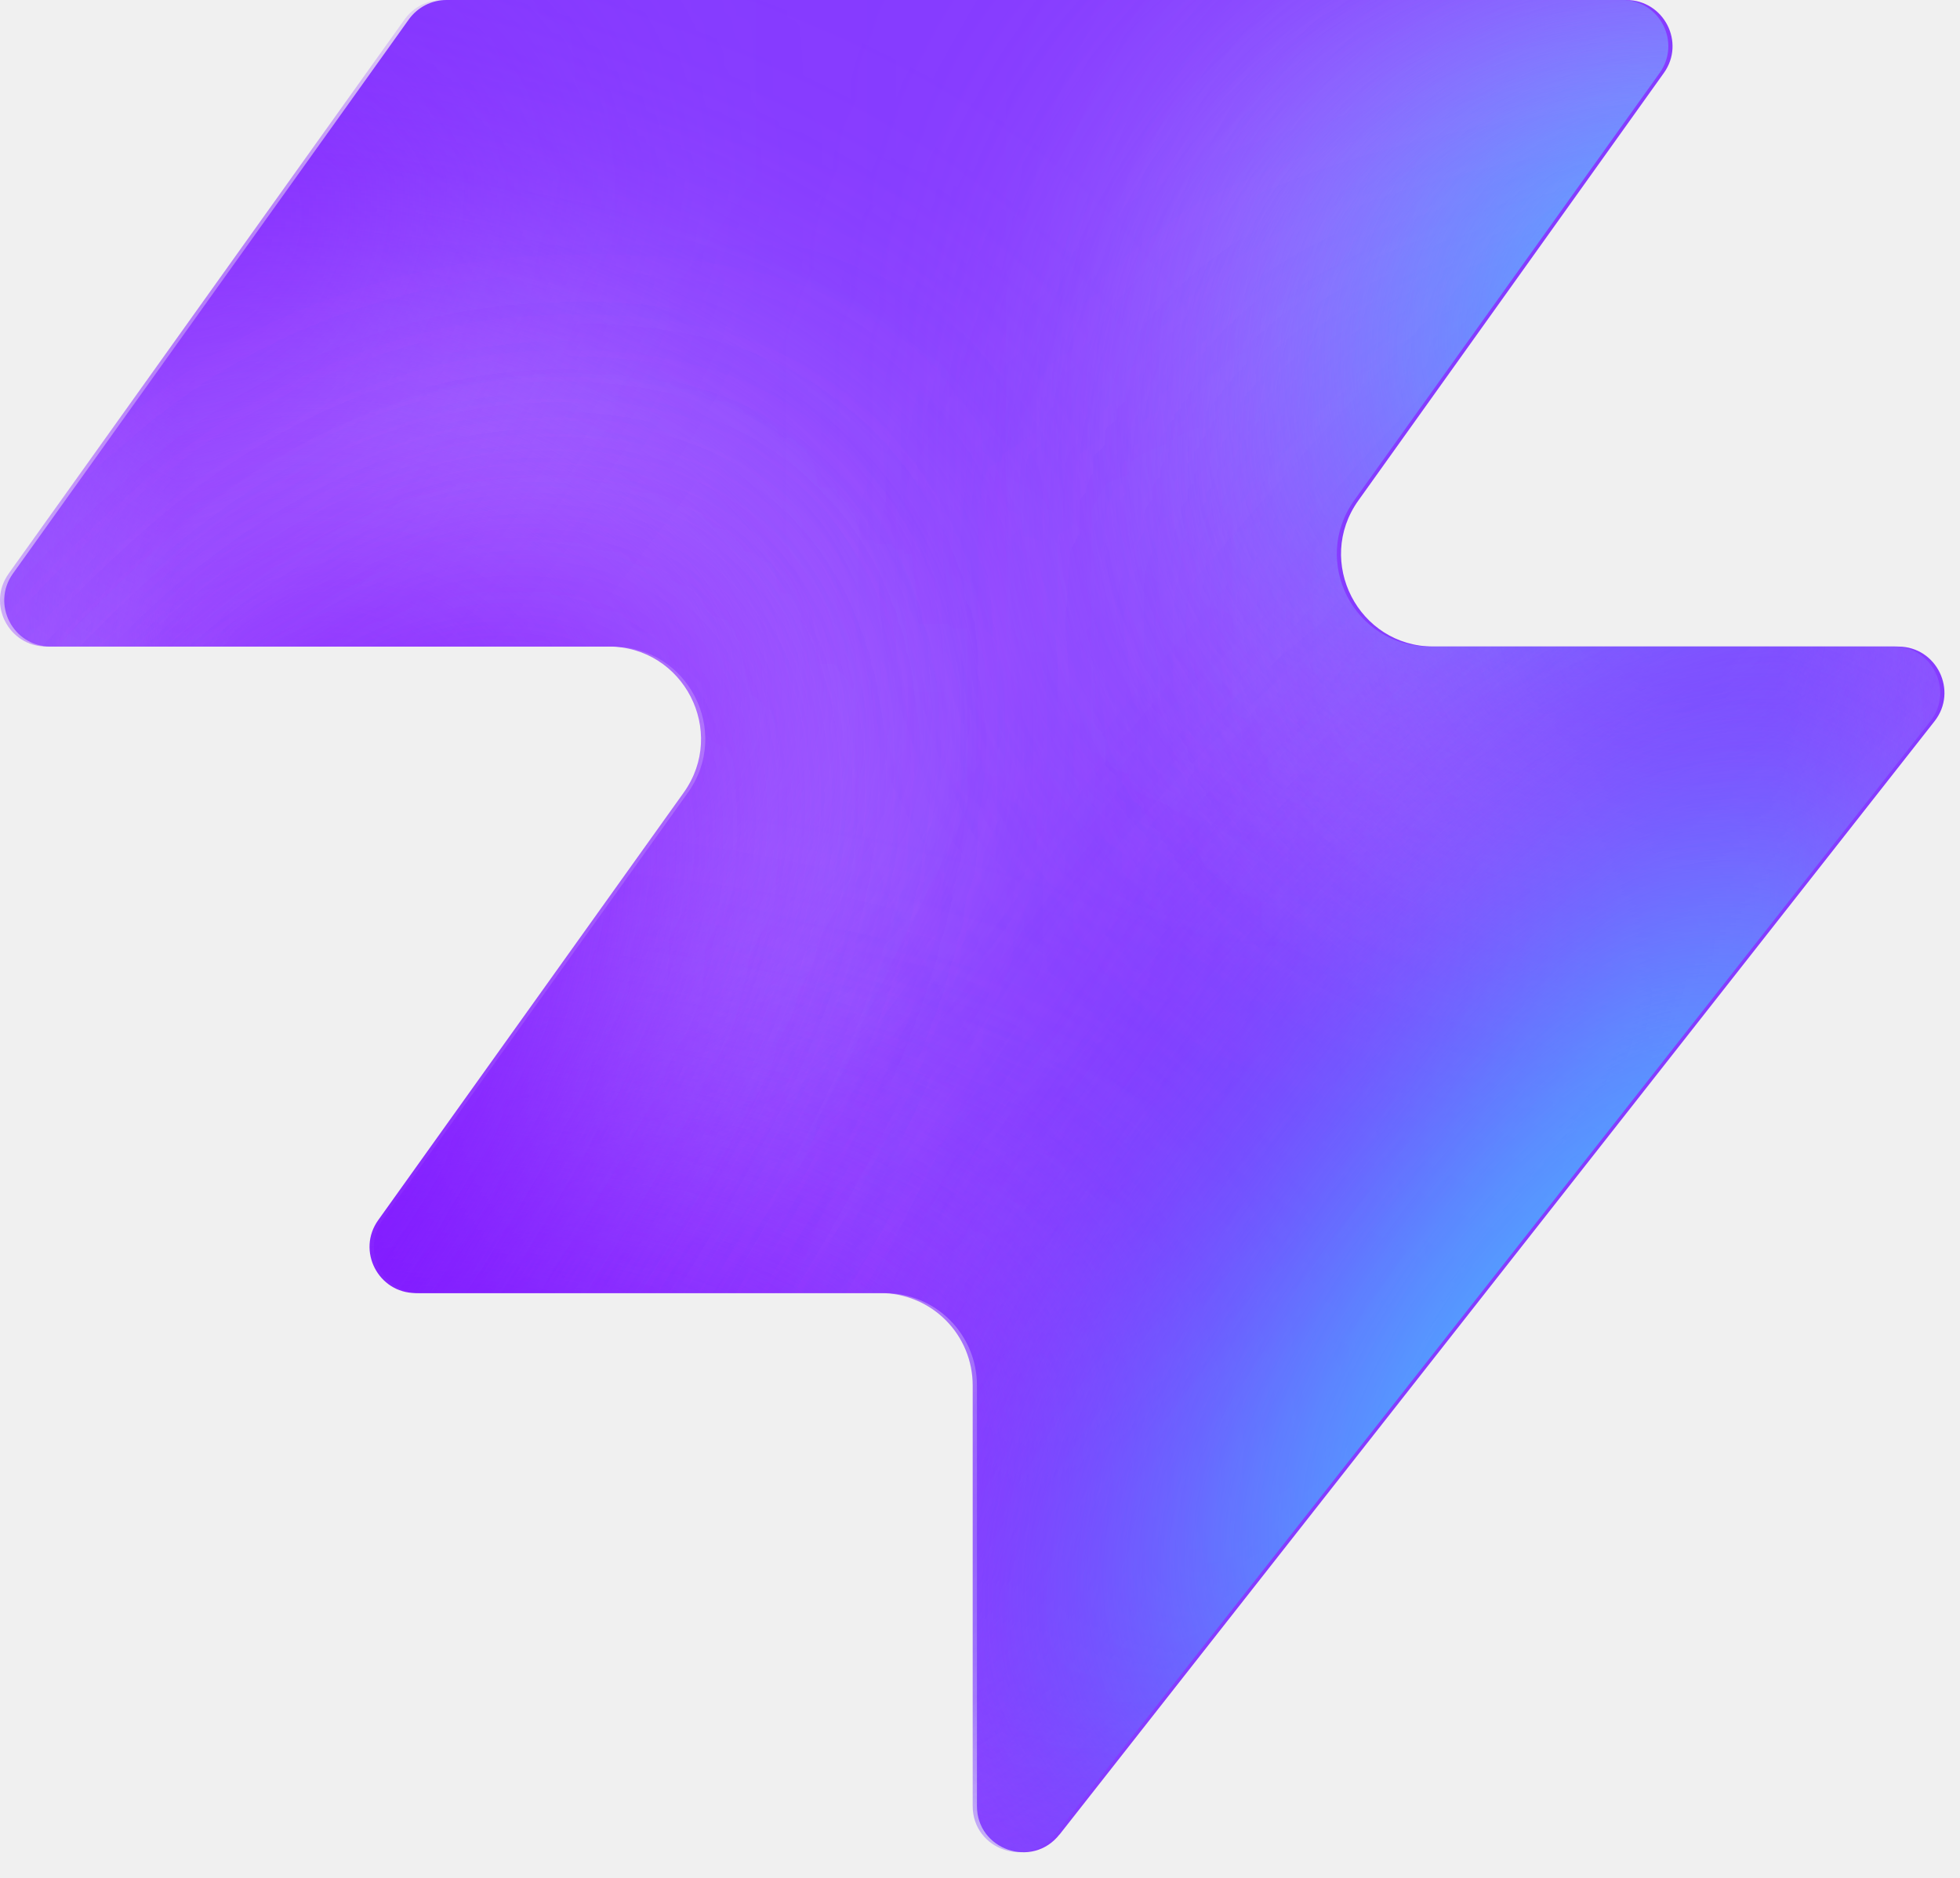
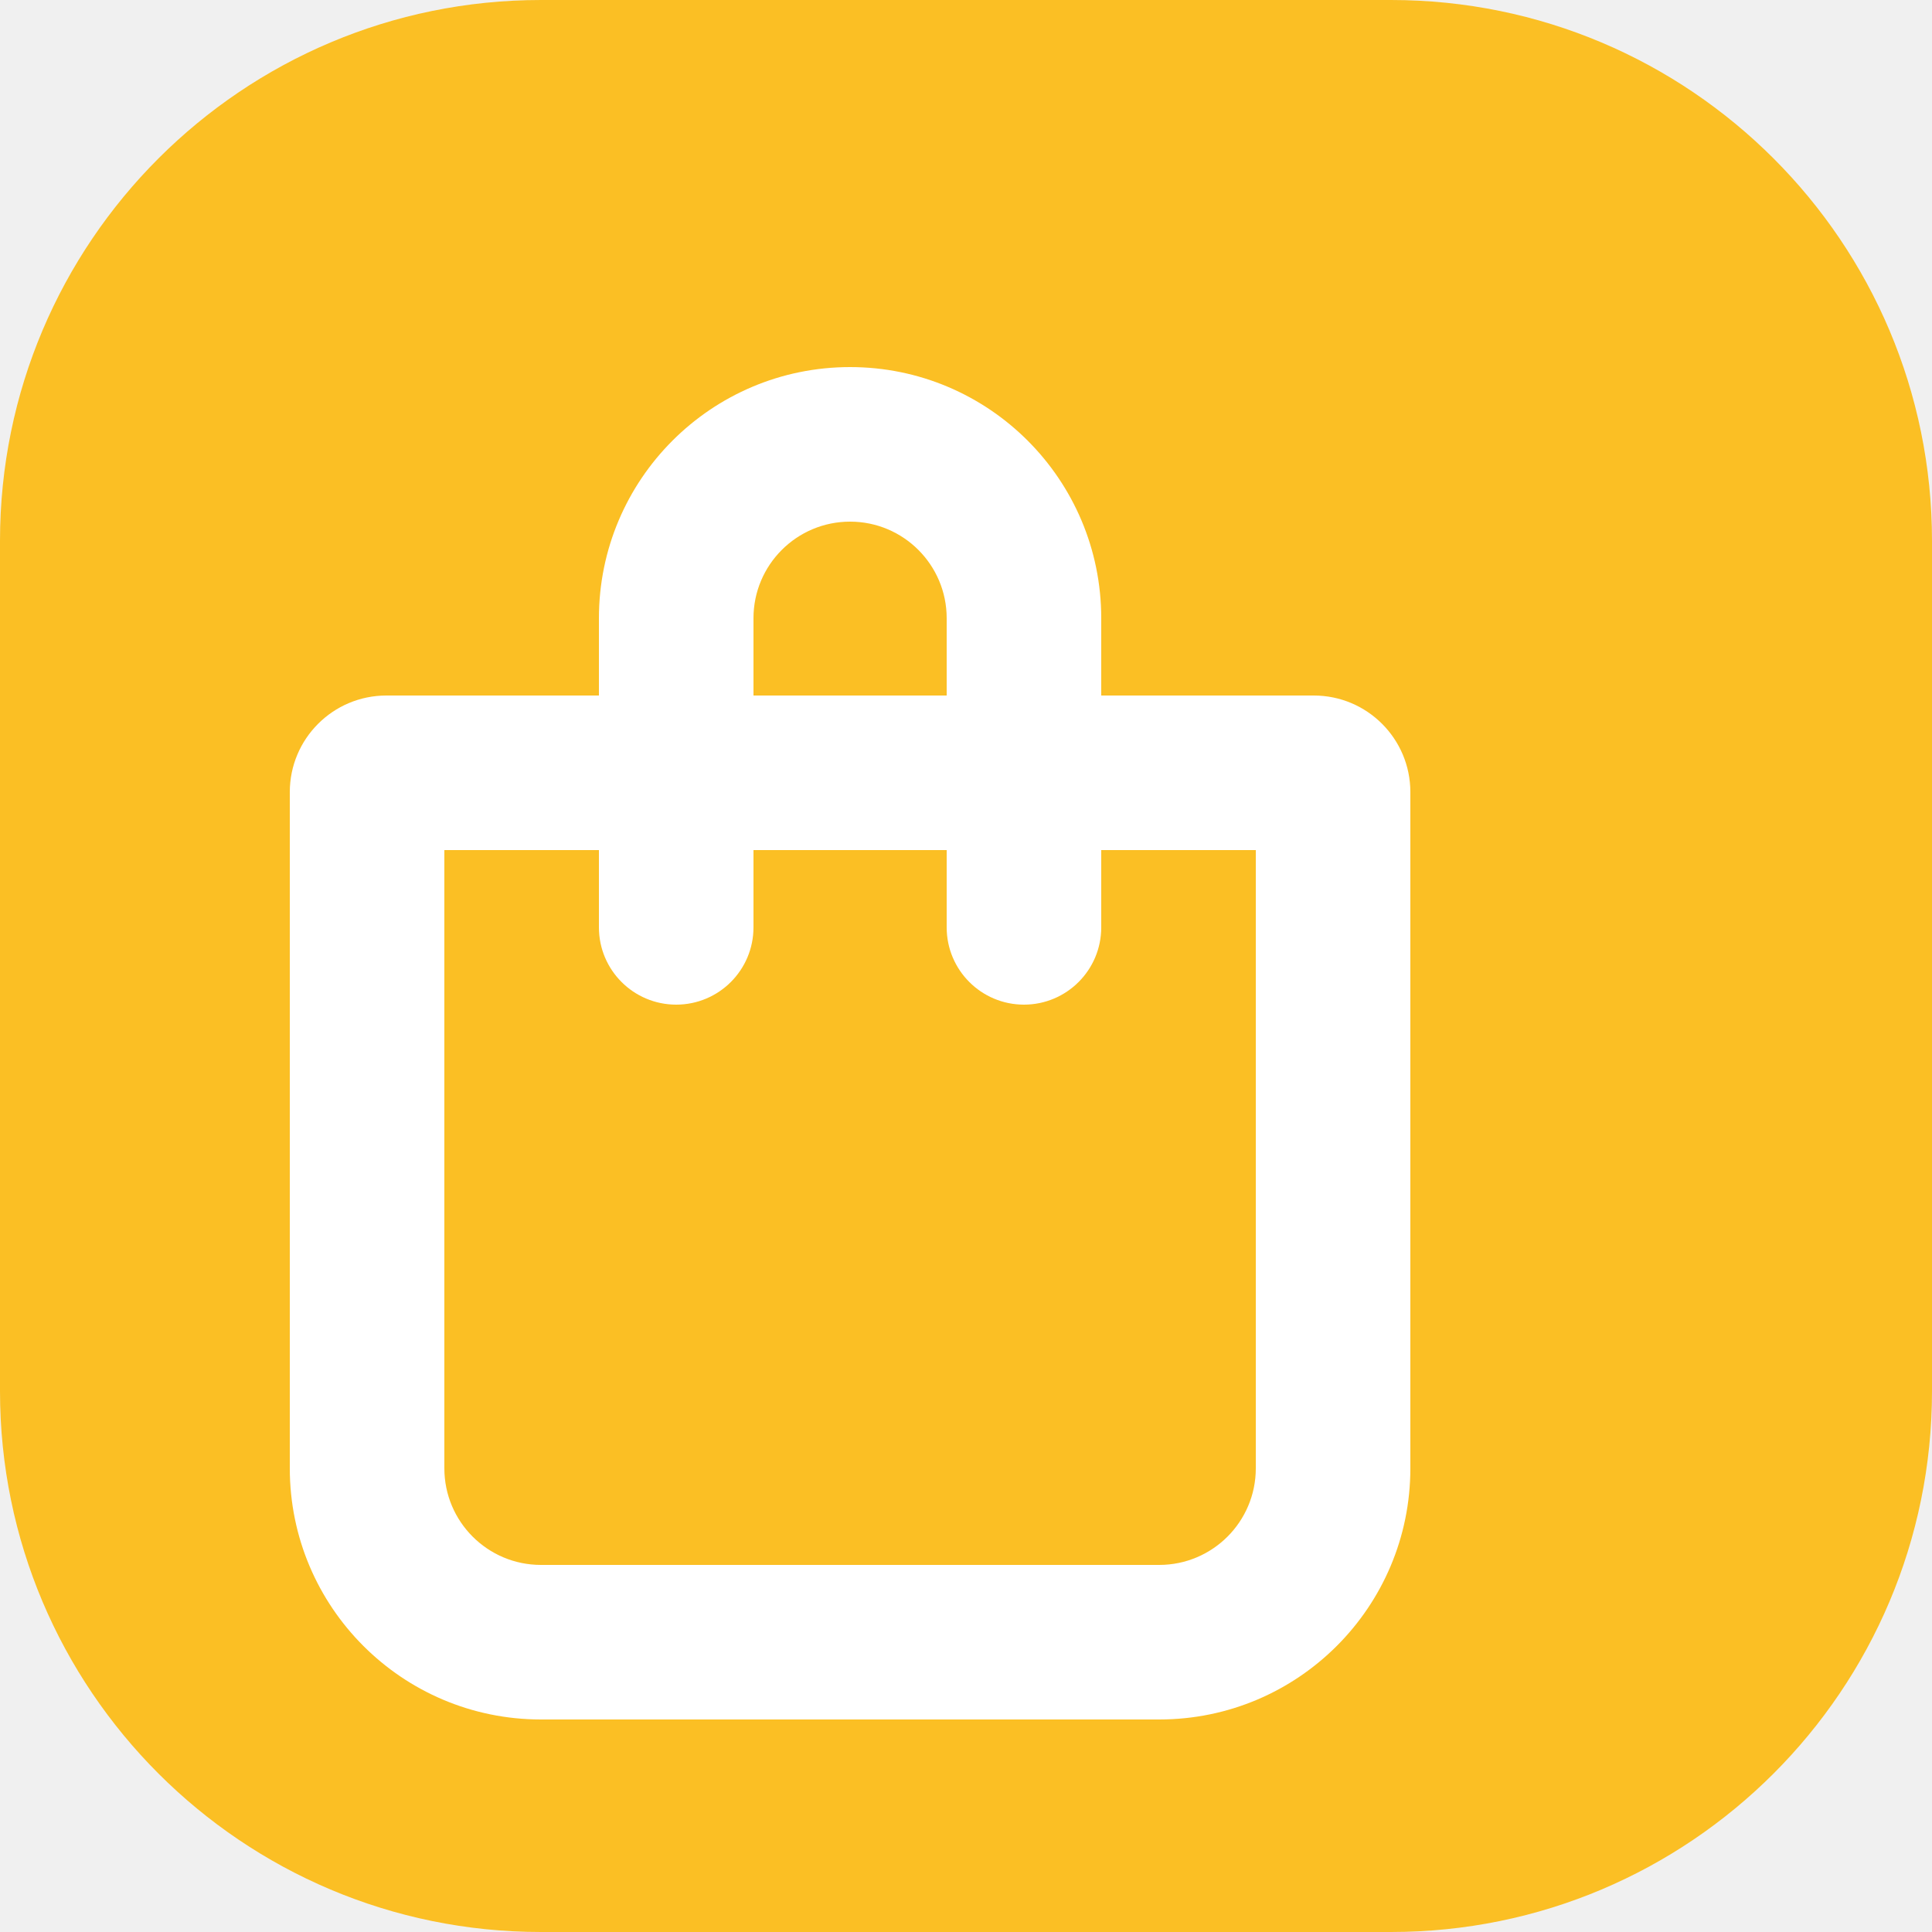
- <svg xmlns="http://www.w3.org/2000/svg" width="48" height="46" fill="none" viewBox="0 0 48 46">
-   <path fill="#863bff" d="M25.946 44.938c-.664.845-2.021.375-2.021-.698V33.937a2.26 2.26 0 0 0-2.262-2.262H10.287c-.92 0-1.456-1.04-.92-1.788l7.48-10.471c1.07-1.497 0-3.578-1.842-3.578H1.237c-.92 0-1.456-1.04-.92-1.788L10.013.474c.214-.297.556-.474.92-.474h28.894c.92 0 1.456 1.04.92 1.788l-7.48 10.471c-1.07 1.498 0 3.579 1.842 3.579h11.377c.943 0 1.473 1.088.89 1.83L25.947 44.94z" style="fill:#863bff;fill:color(display-p3 .525 .23 1);fill-opacity:1" />
-   <mask id="a" width="48" height="46" x="0" y="0" maskUnits="userSpaceOnUse" style="mask-type:alpha">
-     <path fill="#000" d="M25.842 44.938c-.664.844-2.021.375-2.021-.698V33.937a2.26 2.26 0 0 0-2.262-2.262H10.183c-.92 0-1.456-1.04-.92-1.788l7.48-10.471c1.07-1.498 0-3.579-1.842-3.579H1.133c-.92 0-1.456-1.04-.92-1.787L9.91.473c.214-.297.556-.474.92-.474h28.894c.92 0 1.456 1.04.92 1.788l-7.48 10.471c-1.07 1.498 0 3.578 1.842 3.578h11.377c.943 0 1.473 1.088.89 1.832L25.843 44.94z" style="fill:#000;fill-opacity:1" />
-   </mask>
-   <g mask="url(#a)">
-     <g filter="url(#b)">
-       <ellipse cx="5.508" cy="14.704" fill="#ede6ff" rx="5.508" ry="14.704" style="fill:#ede6ff;fill:color(display-p3 .927 .903 1);fill-opacity:1" transform="matrix(.00324 1 1 -.00324 -4.47 31.516)" />
-     </g>
-     <g filter="url(#c)">
-       <ellipse cx="10.399" cy="29.851" fill="#ede6ff" rx="10.399" ry="29.851" style="fill:#ede6ff;fill:color(display-p3 .927 .903 1);fill-opacity:1" transform="matrix(.00324 1 1 -.00324 -39.328 7.883)" />
-     </g>
-     <g filter="url(#d)">
-       <ellipse cx="5.508" cy="30.487" fill="#7e14ff" rx="5.508" ry="30.487" style="fill:#7e14ff;fill:color(display-p3 .492 .077 1);fill-opacity:1" transform="rotate(89.814 -25.913 -14.639)scale(1 -1)" />
-     </g>
-     <g filter="url(#e)">
-       <ellipse cx="5.508" cy="30.599" fill="#7e14ff" rx="5.508" ry="30.599" style="fill:#7e14ff;fill:color(display-p3 .492 .077 1);fill-opacity:1" transform="rotate(89.814 -32.644 -3.334)scale(1 -1)" />
-     </g>
-     <g filter="url(#f)">
-       <ellipse cx="5.508" cy="30.599" fill="#7e14ff" rx="5.508" ry="30.599" style="fill:#7e14ff;fill:color(display-p3 .492 .077 1);fill-opacity:1" transform="matrix(.00324 1 1 -.00324 -34.34 30.47)" />
-     </g>
-     <g filter="url(#g)">
-       <ellipse cx="14.072" cy="22.078" fill="#ede6ff" rx="14.072" ry="22.078" style="fill:#ede6ff;fill:color(display-p3 .927 .903 1);fill-opacity:1" transform="rotate(93.35 24.506 48.493)scale(-1 1)" />
-     </g>
-     <g filter="url(#h)">
-       <ellipse cx="3.47" cy="21.501" fill="#7e14ff" rx="3.47" ry="21.501" style="fill:#7e14ff;fill:color(display-p3 .492 .077 1);fill-opacity:1" transform="rotate(89.009 28.708 47.59)scale(-1 1)" />
-     </g>
-     <g filter="url(#i)">
-       <ellipse cx="3.47" cy="21.501" fill="#7e14ff" rx="3.47" ry="21.501" style="fill:#7e14ff;fill:color(display-p3 .492 .077 1);fill-opacity:1" transform="rotate(89.009 28.708 47.59)scale(-1 1)" />
-     </g>
-     <g filter="url(#j)">
-       <ellipse cx=".387" cy="8.972" fill="#7e14ff" rx="4.407" ry="29.108" style="fill:#7e14ff;fill:color(display-p3 .492 .077 1);fill-opacity:1" transform="rotate(39.51 .387 8.972)" />
-     </g>
-     <g filter="url(#k)">
-       <ellipse cx="47.523" cy="-6.092" fill="#7e14ff" rx="4.407" ry="29.108" style="fill:#7e14ff;fill:color(display-p3 .492 .077 1);fill-opacity:1" transform="rotate(37.892 47.523 -6.092)" />
-     </g>
-     <g filter="url(#l)">
-       <ellipse cx="41.412" cy="6.333" fill="#47bfff" rx="5.971" ry="9.665" style="fill:#47bfff;fill:color(display-p3 .28 .748 1);fill-opacity:1" transform="rotate(37.892 41.412 6.333)" />
-     </g>
-     <g filter="url(#m)">
-       <ellipse cx="-1.879" cy="38.332" fill="#7e14ff" rx="4.407" ry="29.108" style="fill:#7e14ff;fill:color(display-p3 .492 .077 1);fill-opacity:1" transform="rotate(37.892 -1.88 38.332)" />
-     </g>
-     <g filter="url(#n)">
-       <ellipse cx="-1.879" cy="38.332" fill="#7e14ff" rx="4.407" ry="29.108" style="fill:#7e14ff;fill:color(display-p3 .492 .077 1);fill-opacity:1" transform="rotate(37.892 -1.88 38.332)" />
-     </g>
-     <g filter="url(#o)">
-       <ellipse cx="35.651" cy="29.907" fill="#7e14ff" rx="4.407" ry="29.108" style="fill:#7e14ff;fill:color(display-p3 .492 .077 1);fill-opacity:1" transform="rotate(37.892 35.651 29.907)" />
-     </g>
-     <g filter="url(#p)">
-       <ellipse cx="38.418" cy="32.4" fill="#47bfff" rx="5.971" ry="15.297" style="fill:#47bfff;fill:color(display-p3 .28 .748 1);fill-opacity:1" transform="rotate(37.892 38.418 32.4)" />
-     </g>
-   </g>
-   <defs>
-     <filter id="b" width="60.045" height="41.654" x="-19.77" y="16.149" color-interpolation-filters="sRGB" filterUnits="userSpaceOnUse">
-       <feFlood flood-opacity="0" result="BackgroundImageFix" />
-       <feBlend in="SourceGraphic" in2="BackgroundImageFix" result="shape" />
-       <feGaussianBlur result="effect1_foregroundBlur_2002_17158" stdDeviation="7.659" />
-     </filter>
-     <filter id="c" width="90.34" height="51.437" x="-54.613" y="-7.533" color-interpolation-filters="sRGB" filterUnits="userSpaceOnUse">
-       <feFlood flood-opacity="0" result="BackgroundImageFix" />
-       <feBlend in="SourceGraphic" in2="BackgroundImageFix" result="shape" />
-       <feGaussianBlur result="effect1_foregroundBlur_2002_17158" stdDeviation="7.659" />
-     </filter>
-     <filter id="d" width="79.355" height="29.4" x="-49.64" y="2.03" color-interpolation-filters="sRGB" filterUnits="userSpaceOnUse">
-       <feFlood flood-opacity="0" result="BackgroundImageFix" />
-       <feBlend in="SourceGraphic" in2="BackgroundImageFix" result="shape" />
-       <feGaussianBlur result="effect1_foregroundBlur_2002_17158" stdDeviation="4.596" />
-     </filter>
-     <filter id="e" width="79.579" height="29.4" x="-45.045" y="20.029" color-interpolation-filters="sRGB" filterUnits="userSpaceOnUse">
-       <feFlood flood-opacity="0" result="BackgroundImageFix" />
-       <feBlend in="SourceGraphic" in2="BackgroundImageFix" result="shape" />
-       <feGaussianBlur result="effect1_foregroundBlur_2002_17158" stdDeviation="4.596" />
-     </filter>
-     <filter id="f" width="79.579" height="29.4" x="-43.513" y="21.178" color-interpolation-filters="sRGB" filterUnits="userSpaceOnUse">
-       <feFlood flood-opacity="0" result="BackgroundImageFix" />
-       <feBlend in="SourceGraphic" in2="BackgroundImageFix" result="shape" />
-       <feGaussianBlur result="effect1_foregroundBlur_2002_17158" stdDeviation="4.596" />
-     </filter>
-     <filter id="g" width="74.749" height="58.852" x="15.756" y="-17.901" color-interpolation-filters="sRGB" filterUnits="userSpaceOnUse">
-       <feFlood flood-opacity="0" result="BackgroundImageFix" />
-       <feBlend in="SourceGraphic" in2="BackgroundImageFix" result="shape" />
-       <feGaussianBlur result="effect1_foregroundBlur_2002_17158" stdDeviation="7.659" />
-     </filter>
-     <filter id="h" width="61.377" height="25.362" x="23.548" y="2.284" color-interpolation-filters="sRGB" filterUnits="userSpaceOnUse">
-       <feFlood flood-opacity="0" result="BackgroundImageFix" />
-       <feBlend in="SourceGraphic" in2="BackgroundImageFix" result="shape" />
-       <feGaussianBlur result="effect1_foregroundBlur_2002_17158" stdDeviation="4.596" />
-     </filter>
-     <filter id="i" width="61.377" height="25.362" x="23.548" y="2.284" color-interpolation-filters="sRGB" filterUnits="userSpaceOnUse">
-       <feFlood flood-opacity="0" result="BackgroundImageFix" />
-       <feBlend in="SourceGraphic" in2="BackgroundImageFix" result="shape" />
-       <feGaussianBlur result="effect1_foregroundBlur_2002_17158" stdDeviation="4.596" />
-     </filter>
-     <filter id="j" width="56.045" height="63.649" x="-27.636" y="-22.853" color-interpolation-filters="sRGB" filterUnits="userSpaceOnUse">
-       <feFlood flood-opacity="0" result="BackgroundImageFix" />
-       <feBlend in="SourceGraphic" in2="BackgroundImageFix" result="shape" />
-       <feGaussianBlur result="effect1_foregroundBlur_2002_17158" stdDeviation="4.596" />
-     </filter>
-     <filter id="k" width="54.814" height="64.646" x="20.116" y="-38.415" color-interpolation-filters="sRGB" filterUnits="userSpaceOnUse">
-       <feFlood flood-opacity="0" result="BackgroundImageFix" />
-       <feBlend in="SourceGraphic" in2="BackgroundImageFix" result="shape" />
-       <feGaussianBlur result="effect1_foregroundBlur_2002_17158" stdDeviation="4.596" />
-     </filter>
-     <filter id="l" width="33.541" height="35.313" x="24.641" y="-11.323" color-interpolation-filters="sRGB" filterUnits="userSpaceOnUse">
-       <feFlood flood-opacity="0" result="BackgroundImageFix" />
-       <feBlend in="SourceGraphic" in2="BackgroundImageFix" result="shape" />
-       <feGaussianBlur result="effect1_foregroundBlur_2002_17158" stdDeviation="4.596" />
-     </filter>
-     <filter id="m" width="54.814" height="64.646" x="-29.286" y="6.009" color-interpolation-filters="sRGB" filterUnits="userSpaceOnUse">
-       <feFlood flood-opacity="0" result="BackgroundImageFix" />
-       <feBlend in="SourceGraphic" in2="BackgroundImageFix" result="shape" />
-       <feGaussianBlur result="effect1_foregroundBlur_2002_17158" stdDeviation="4.596" />
-     </filter>
-     <filter id="n" width="54.814" height="64.646" x="-29.286" y="6.009" color-interpolation-filters="sRGB" filterUnits="userSpaceOnUse">
-       <feFlood flood-opacity="0" result="BackgroundImageFix" />
-       <feBlend in="SourceGraphic" in2="BackgroundImageFix" result="shape" />
-       <feGaussianBlur result="effect1_foregroundBlur_2002_17158" stdDeviation="4.596" />
-     </filter>
-     <filter id="o" width="54.814" height="64.646" x="8.244" y="-2.416" color-interpolation-filters="sRGB" filterUnits="userSpaceOnUse">
-       <feFlood flood-opacity="0" result="BackgroundImageFix" />
-       <feBlend in="SourceGraphic" in2="BackgroundImageFix" result="shape" />
-       <feGaussianBlur result="effect1_foregroundBlur_2002_17158" stdDeviation="4.596" />
-     </filter>
-     <filter id="p" width="39.409" height="43.623" x="18.713" y="10.588" color-interpolation-filters="sRGB" filterUnits="userSpaceOnUse">
-       <feFlood flood-opacity="0" result="BackgroundImageFix" />
-       <feBlend in="SourceGraphic" in2="BackgroundImageFix" result="shape" />
-       <feGaussianBlur result="effect1_foregroundBlur_2002_17158" stdDeviation="4.596" />
-     </filter>
-   </defs>
+ <svg xmlns="http://www.w3.org/2000/svg" viewBox="0 0 100 100">
+   <rect width="100" height="100" rx="28" fill="#fbbf24" />
+   <path d="M68 36H57V32A13 13 0 0 0 31 32V36H20A5 5 0 0 0 15 41V76A13 13 0 0 0 28 89H60A13 13 0 0 0 73 76V41A5 5 0 0 0 68 36ZM39 32A5 5 0 0 1 49 32V36H39ZM65 76A5 5 0 0 1 60 81H28A5 5 0 0 1 23 76V44H31V48A4 4 0 0 0 39 48V44H49V48A4 4 0 0 0 57 48V44H65Z" fill="#ffffff" />
</svg>
